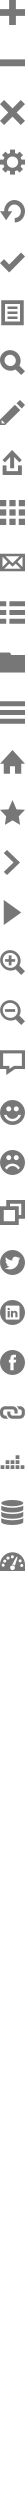
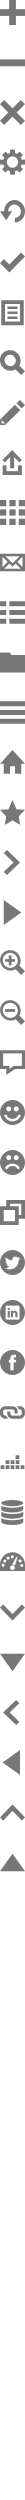
<svg xmlns="http://www.w3.org/2000/svg" version="1.1" id="Layer_1" x="0px" y="0px" viewBox="-10 -208 20 2000" enable-background="new -10 -208 20 2000" xml:space="preserve">
  <path fill="#777777" d="M-2-88.3v2.8c-0.6,0.2-1.2,0.4-1.7,0.7l-1.9-1.9l-2.8,2.8l1.9,1.9c-0.3,0.5-0.5,1.1-0.7,1.7H-10v4h2.8  c0.2,0.6,0.4,1.2,0.7,1.7l-1.9,1.9l2.8,2.8l1.9-1.9c0.5,0.3,1.1,0.5,1.7,0.7v2.8h4v-2.8c0.6-0.2,1.2-0.4,1.7-0.7l1.9,1.9l2.8-2.8  l-1.9-1.9c0.3-0.5,0.5-1.1,0.7-1.7H10v-4H7.2C7-80.9,6.8-81.5,6.5-82l1.9-1.9l-2.8-2.8l-1.9,1.9c-0.5-0.3-1.1-0.5-1.7-0.7v-2.8H-2z   M-4.5-78.3c0-2.5,2-4.5,4.5-4.5s4.5,2,4.5,4.5s-2,4.5-4.5,4.5S-4.5-75.8-4.5-78.3z" />
  <path fill="#777777" d="M1.5-48c-4.5,0-8.2,4-8.2,9H-10l4.9,7.2l4.9-7.2h-3.3c0-3,2.2-5.4,4.9-5.4S6.7-42,6.7-39s-2.2,5.4-4.9,5.4  v3.6c4.5,0,8.2-4,8.2-9S6.1-48,1.5-48z" />
  <path fill="#777777" d="M7.4,118.8L10,116l-4-4l-2.8,2.6L7.4,118.8z M-10,127.7v4.3h4.1l12.1-11.9l-4.3-4.3L-10,127.7z M-6,130.7  h-2.7V128L-6,130.7z" />
  <polygon fill="#777777" points="5,445.1 6.1,451.9 0,448.3 -6.1,451.9 -5.1,445.1 -10,439.8 -3.2,439.5 0,432 3.2,439.5 10,439.8   " />
  <polygon fill="#777777" points="6,482 -4.4,472 -7,474.5 0.8,482 -7,489.5 -4.4,492 " />
  <polygon fill="#777777" points="-2.6,10 10,-2.8 6.8,-6 -2.6,3.6 -6.8,-0.7 -10,2.5 " />
  <path fill="#777777" d="M-7.9,172h3.1h9.2h3.1v-3.1v-4.6H4.4v4.6h-9.2v-4.6h-3.1v4.6L-7.9,172z M-1.8,166.6h3.1v-9l4.2,4.4l1.9-2  l-7.7-8l-7.7,8l1.9,2l4.2-4.4v9H-1.8z" />
  <g>
    <rect x="-10" y="353" fill="#777777" width="20" height="4" />
    <rect x="-10" y="360" fill="#777777" width="20" height="4" />
    <rect x="-10" y="367" fill="#777777" width="20" height="4" />
  </g>
  <polygon fill="#777777" points="10,-200.7 2.7,-200.7 2.7,-208 -2.7,-208 -2.7,-200.7 -10,-200.7 -10,-195.3 -2.7,-195.3 -2.7,-188   2.7,-188 2.7,-195.3 10,-195.3 " />
  <path fill="#777777" d="M10,89l-4.5-4.5c1.7-3.1,1.2-7.2-1.5-9.9c-3.3-3.3-8.5-3.3-11.7-0.2s-3.1,8.4,0.2,11.7  c2.7,2.7,6.7,3.2,9.9,1.5L7,92L10,89z M-5,83.5c-1.8-1.8-1.8-4.6-0.1-6.4s4.6-1.7,6.4,0.1c1.8,1.8,1.8,4.6,0.1,6.4S-3.2,85.2-5,83.5  z" />
  <g>
    <polygon fill="#777777" points="-0.8,556.3 -3,556.3 -3,559.3 -5.9,559.3 -5.9,561.4 -3,561.4 -3,564.3 -0.8,564.3 -0.8,561.4    2.1,561.4 2.1,559.3 -0.8,559.3  " />
    <path fill="#777777" d="M5.5,564.5c1.7-3.1,1.2-7.2-1.5-9.9c-3.3-3.3-8.5-3.3-11.6-0.2c-3.2,3.2-3.1,8.4,0.2,11.6   c2.7,2.7,6.7,3.2,9.9,1.5L7,572l3-3L5.5,564.5z M2.5,564.6c-2.3,2.3-6.1,2.3-8.5-0.1c-2.4-2.4-2.4-6.2-0.1-8.5   c2.3-2.3,6.1-2.3,8.5,0.1C4.8,558.5,4.8,562.3,2.5,564.6z" />
  </g>
  <g>
    <rect x="-5.9" y="599.3" fill="#777777" width="8" height="2.2" />
    <path fill="#777777" d="M5.5,604.5c1.7-3.1,1.2-7.2-1.5-9.9c-3.3-3.3-8.5-3.3-11.6-0.2c-3.2,3.2-3.1,8.4,0.2,11.6   c2.7,2.7,6.7,3.2,9.9,1.5L7,612l3-3L5.5,604.5z M2.5,604.6c-2.3,2.3-6.1,2.3-8.5-0.1c-2.4-2.4-2.4-6.2-0.1-8.5   c2.3-2.3,6.1-2.3,8.5,0.1C4.8,598.5,4.8,602.3,2.5,604.6z" />
  </g>
  <polygon fill="#777777" points="-7,512 7,522 -7,532 " />
  <path fill="#777777" d="M-10,235v14h20v-14H-10z M8,245.6l-4.1-4.1l4.1-4.1V245.6z M0,245.4l2.5-2.5l4.1,4.1H-6.6l4.1-4.1L0,245.4z   M5.6,237L0,242.6l-5.6-5.6H5.6z M-3.9,241.5l-4.1,4.1v-8.2L-3.9,241.5z" />
  <polygon fill="#777777" points="-10,403 -7,403 -7,411 -2,411 -2,405 2,405 2,411 7,411 7,403 10,403 0,392 " />
  <g>
    <rect x="-10" y="192" fill="#777777" width="5" height="5" />
    <rect x="-10" y="199.5" fill="#777777" width="5" height="5" />
    <rect x="-10" y="207" fill="#777777" width="5" height="5" />
    <rect x="-2.5" y="192" fill="#777777" width="5" height="5" />
    <rect x="-2.5" y="199.5" fill="#777777" width="5" height="5" />
    <rect x="-2.5" y="207" fill="#777777" width="5" height="5" />
    <rect x="5" y="192" fill="#777777" width="5" height="5" />
    <rect x="5" y="199.5" fill="#777777" width="5" height="5" />
    <rect x="5" y="207" fill="#777777" width="5" height="5" />
  </g>
  <g>
    <rect x="-10" y="273" fill="#777777" width="5" height="4" />
    <rect x="-10" y="280" fill="#777777" width="5" height="4" />
    <rect x="-10" y="287" fill="#777777" width="5" height="4" />
    <rect x="-2.5" y="273" fill="#777777" width="12.5" height="4" />
    <rect x="-2.5" y="280" fill="#777777" width="12.5" height="4" />
    <rect x="-2.5" y="287" fill="#777777" width="12.5" height="4" />
  </g>
  <g>
    <path fill="#777777" d="M-9,32.2v20H9v-20H-9z M6,49.2H-6v-14H6V49.2z" />
    <rect x="-4" y="37.2" fill="#777777" width="8" height="2" />
    <rect x="-4" y="41.2" fill="#777777" width="8" height="2" />
    <rect x="-4" y="45.2" fill="#777777" width="8" height="2" />
  </g>
  <rect x="-10" y="-160.5" fill="#777777" width="20" height="5.5" />
  <polygon fill="#777777" points="10,-124.7 6.6,-128 0,-121.3 -6.7,-128 -10,-124.7 -3.4,-118 -10,-111.3 -6.7,-108 0,-114.7   6.6,-108 10,-111.3 3.3,-118 " />
  <polygon fill="#777777" points="-2,314 -10,314 -10,330 10,330 10,316 -1,316 " />
  <path fill="#777777" d="M7.5,634.7v10H2H1.2l-0.9,0.5l-2.8,1.9v-2.4h-2h-3v-10H7.5 M10,632.2h-20v15h5v4.8l7-4.8h8V632.2L10,632.2z" />
  <path fill="#777777" d="M0,672c-5.5,0-10,4.5-10,10c0,5.5,4.5,10,10,10s10-4.5,10-10C10,676.5,5.5,672,0,672z M3,677.1  c1.1,0,2,0.9,2,2c0,1.1-0.9,2-2,2s-2-0.9-2-2C1,678,1.9,677.1,3,677.1z M-3,677.1c1.1,0,2,0.9,2,2c0,1.1-0.9,2-2,2s-2-0.9-2-2  C-5,678-4.1,677.1-3,677.1z M0,689.1c-3.2,0-6-2.2-6.8-5.2h2.1c0.7,1.9,2.5,3.2,4.7,3.2s3.9-1.3,4.7-3.2h2.1  C6,686.9,3.2,689.1,0,689.1z" />
  <path fill="#777777" d="M0,712c-5.5,0-10,4.5-10,10c0,5.5,4.5,10,10,10s10-4.5,10-10C10,716.5,5.5,712,0,712z M3,716.1  c1.1,0,2,0.9,2,2c0,1.1-0.9,2-2,2s-2-0.9-2-2C1,717,1.9,716.1,3,716.1z M-3,716.1c1.1,0,2,0.9,2,2c0,1.1-0.9,2-2,2s-2-0.9-2-2  C-5,717-4.1,716.1-3,716.1z M4.5,727.7c-0.8-1.7-2.5-2.9-4.5-2.9s-3.7,1.2-4.5,2.9c-0.6-0.4-1-0.9-1.5-1.5c1.2-2,3.4-3.3,5.9-3.3  s4.7,1.3,5.9,3.3C5.5,726.8,5,727.3,4.5,727.7z" />
  <path fill-rule="evenodd" clip-rule="evenodd" fill="#777777" d="M10,752H-5v5h-5v15H5v-5h5V752z M2,769h-9v-9h9V769z M7,764H5v-7  h-7v-2h9V764z" />
  <path fill-rule="evenodd" clip-rule="evenodd" fill="#777777" d="M5,800c0,0.1,0,0.2,0,0.3c0,3.3-2.5,7.2-7.2,7.2  c-1.4,0-2.8-0.4-3.9-1.1c0.2,0,0.4,0,0.6,0c1.2,0,2.3-0.4,3.1-1.1c-1.1,0-2-0.8-2.4-1.8c0.2,0,0.3,0,0.5,0c0.2,0,0.5,0,0.7-0.1  c-1.2-0.2-2-1.2-2-2.5v0c0.3,0.2,0.7,0.3,1.1,0.3c-0.7-0.5-1.1-1.2-1.1-2.1c0-0.5,0.1-0.9,0.3-1.3c1.2,1.5,3.1,2.5,5.2,2.6  c0-0.2-0.1-0.4-0.1-0.6c0-1.4,1.1-2.5,2.5-2.5c0.7,0,1.4,0.3,1.8,0.8c0.6-0.1,1.1-0.3,1.6-0.6c-0.2,0.6-0.6,1.1-1.1,1.4  c0.5-0.1,1-0.2,1.4-0.4C6,799.2,5.5,799.6,5,800z M0,792c-5.5,0-10,4.5-10,10c0,5.5,4.5,10,10,10s10-4.5,10-10  C10,796.5,5.5,792,0,792z" />
  <g>
    <path fill-rule="evenodd" clip-rule="evenodd" fill="#777777" d="M5.6,846.9c0,0.4-0.4,0.8-0.8,0.8h-9.5c-0.5,0-0.8-0.4-0.8-0.8   v-9.6c0-0.4,0.4-0.8,0.8-0.8h9.5c0.5,0,0.8,0.4,0.8,0.8V846.9z M0,832c-5.5,0-10,4.5-10,10s4.5,10,10,10s10-4.5,10-10   S5.5,832,0,832z" />
    <path fill="#777777" d="M1.9,840.6c-0.9,0-1.3,0.5-1.5,0.8v0h0l0,0v-0.7h-1.7c0,0.5,0,5.1,0,5.1h1.7V843c0-0.2,0-0.3,0.1-0.4   c0.1-0.3,0.4-0.6,0.9-0.6c0.6,0,0.9,0.5,0.9,1.1v2.7h1.7v-2.9C3.9,841.4,3,840.6,1.9,840.6z" />
    <path fill="#777777" d="M-3,838.3c-0.6,0-1,0.4-1,0.9c0,0.5,0.4,0.9,0.9,0.9h0c0.6,0,1-0.4,1-0.9C-2.1,838.7-2.5,838.3-3,838.3z" />
    <rect x="-3.9" y="840.8" fill="#777777" width="1.7" height="5.1" />
  </g>
  <path fill-rule="evenodd" clip-rule="evenodd" fill="#777777" d="M2.6,882H0.9v6.2h-2.6V882h-1.2v-2.2h1.2v-1.4c0-1,0.5-2.6,2.6-2.6  l1.9,0v2.1H1.5c-0.2,0-0.5,0.1-0.5,0.6v1.3h2L2.6,882z M0,872c-5.5,0-10,4.5-10,10c0,5.5,4.5,10,10,10s10-4.5,10-10  C10,876.5,5.5,872,0,872z" />
  <g>
    <path fill="#777777" d="M0,919.5L0,919.5L0,919.5C0,919.5,0,919.5,0,919.5z" />
    <path fill="#777777" d="M5.9,917H3.3c0,0,1.4,0.9,1.6,2.5h0.9h0c0.9,0,1.6,0.7,1.6,1.6v1.7c0,0.9-0.7,1.7-1.6,1.7H0   c-0.9,0-1.7-0.8-1.7-1.7v-1.6h-2.5v1.6c0,0.6,0.1,1.2,0.4,1.7C-3.2,926-1.7,927,0,927h5.8c2.3,0,4.1-1.9,4.1-4.2v-1.7   C10,918.8,8.2,917,5.9,917z" />
    <path fill="#777777" d="M3.8,919.5C3.2,918,1.7,917,0,917h-5.8c-2.3,0-4.2,1.8-4.2,4.1v1.7c0,2.3,1.9,4.2,4.2,4.2h2.5   c0,0-1.3-0.9-1.7-2.5h-0.8c-0.9,0-1.7-0.8-1.7-1.7v-1.7c0-0.9,0.8-1.6,1.7-1.6H0h0c0.9,0,1.6,0.7,1.6,1.6v1.7c0,0,0,0,0,0h2.5   c0,0,0,0,0,0v-1.7C4.2,920.6,4,920,3.8,919.5z" />
  </g>
  <g>
-     <rect x="-9.5" y="964.2" fill-rule="evenodd" clip-rule="evenodd" fill="#787878" width="3" height="3" />
-     <rect x="-5.5" y="964.2" fill-rule="evenodd" clip-rule="evenodd" fill="#787878" width="3" height="3" />
-     <rect x="-1.5" y="964.2" fill-rule="evenodd" clip-rule="evenodd" fill="#787878" width="3" height="3" />
-     <rect x="2.5" y="964.2" fill-rule="evenodd" clip-rule="evenodd" fill="#787878" width="3" height="3" />
-     <rect x="-5.5" y="960.2" fill-rule="evenodd" clip-rule="evenodd" fill="#787878" width="3" height="3" />
-     <rect x="-1.5" y="960.2" fill-rule="evenodd" clip-rule="evenodd" fill="#787878" width="3" height="3" />
-     <rect x="2.5" y="960.2" fill-rule="evenodd" clip-rule="evenodd" fill="#787878" width="3" height="3" />
-     <rect x="2.5" y="956.2" fill-rule="evenodd" clip-rule="evenodd" fill="#787878" width="3" height="3" />
-     <rect x="6.5" y="964.2" fill-rule="evenodd" clip-rule="evenodd" fill="#787878" width="3" height="3" />
+     <rect x="-9.5" y="964.2" fill-rule="evenodd" clip-rule="evenodd" fill="#777777" width="3" height="3" />
+     <rect x="-5.5" y="964.2" fill-rule="evenodd" clip-rule="evenodd" fill="#777777" width="3" height="3" />
+     <rect x="-1.5" y="964.2" fill-rule="evenodd" clip-rule="evenodd" fill="#777777" width="3" height="3" />
+     <rect x="2.5" y="964.2" fill-rule="evenodd" clip-rule="evenodd" fill="#777777" width="3" height="3" />
+     <rect x="-5.5" y="960.2" fill-rule="evenodd" clip-rule="evenodd" fill="#777777" width="3" height="3" />
+     <rect x="-1.5" y="960.2" fill-rule="evenodd" clip-rule="evenodd" fill="#777777" width="3" height="3" />
+     <rect x="2.5" y="960.2" fill-rule="evenodd" clip-rule="evenodd" fill="#777777" width="3" height="3" />
+     <rect x="2.5" y="956.2" fill-rule="evenodd" clip-rule="evenodd" fill="#777777" width="3" height="3" />
+     <rect x="6.5" y="964.2" fill-rule="evenodd" clip-rule="evenodd" fill="#777777" width="3" height="3" />
  </g>
  <g>
    <g>
      <ellipse fill="#777777" cx="-0.2" cy="994.5" rx="8.8" ry="2.5" />
    </g>
    <path fill="#777777" d="M-0.2,998.2c-0.8,0-6.3-0.1-8.8-1.7v3c0,1.4,3.9,2.5,8.8,2.5s8.8-1.1,8.8-2.5v-3   C6,998.2,0.5,998.2-0.2,998.2z" />
    <path fill="#777777" d="M-0.2,1003.2c-0.8,0-6.3-0.1-8.8-1.7v3c0,1.4,3.9,2.5,8.8,2.5s8.8-1.1,8.8-2.5v-3   C6,1003.2,0.5,1003.2-0.2,1003.2z" />
    <path fill="#777777" d="M-0.2,1008.2c-0.8,0-6.3-0.1-8.8-1.7v3c0,1.4,3.9,2.5,8.8,2.5s8.8-1.1,8.8-2.5v-3   C6,1008.2,0.5,1008.2-0.2,1008.2z" />
  </g>
  <path fill="#777777" d="M0,1033.8c-5.5,0-10,4.5-10,10v5h20v-5C10,1038.2,5.5,1033.8,0,1033.8z M-0.1,1036.2c0.7,0,1.2,0.6,1.2,1.2  c0,0.3-0.1,0.6-0.3,0.9c-0.2,0.2-0.6,0.4-0.9,0.4h0c-0.7,0-1.2-0.5-1.2-1.2C-1.3,1036.8-0.8,1036.2-0.1,1036.2z M-7.4,1045.4  L-7.4,1045.4c-0.5,0-0.8-0.2-1-0.5c-0.2-0.3-0.3-0.6-0.3-0.9c0.1-0.6,0.6-1.1,1.2-1.1l0.1,0c0.3,0,0.6,0.2,0.8,0.5  c0.2,0.3,0.3,0.6,0.3,0.9C-6.3,1044.9-6.8,1045.4-7.4,1045.4z M-5.2,1041.5c-0.3,0.4-0.6,0.6-1,0.6c-0.3,0-0.5-0.1-0.7-0.2  c-0.2-0.2-0.4-0.4-0.5-0.8c-0.1-0.3,0-0.7,0.2-0.9c0.4-0.6,1.2-0.7,1.7-0.3C-4.9,1040.2-4.8,1040.9-5.2,1041.5z M-3,1039.5  c-0.2,0.1-0.4,0.2-0.6,0.2c-0.5,0-0.9-0.3-1.1-0.6c-0.3-0.6-0.1-1.4,0.5-1.7c0.6-0.3,1.4-0.1,1.7,0.5  C-2.1,1038.4-2.3,1039.2-3,1039.5z M0,1048.1c-1,0-1.9-0.8-1.9-1.9c0-1,0.8-1.9,1.9-1.9s1.9,0.8,1.9,1.9  C1.9,1047.3,1,1048.1,0,1048.1z M3.8,1038.7l-1.9,5.9c-0.5-0.5-1.1-0.9-1.9-0.9c-0.1,0-0.2,0-0.3,0l3-5.5c0.3-0.6,0.8-1,1.1-0.9  C4,1037.5,4,1038.1,3.8,1038.7z M5.1,1041.4c-0.2-0.3-0.3-0.6-0.2-0.9c0.1-0.3,0.2-0.6,0.5-0.8c0.6-0.4,1.4-0.2,1.7,0.3  c0.2,0.3,0.3,0.6,0.2,0.9c-0.1,0.3-0.2,0.6-0.5,0.8c-0.2,0.2-0.5,0.2-0.7,0.2C5.7,1041.9,5.3,1041.7,5.1,1041.4z M8.1,1045.4  c-0.2,0.2-0.5,0.2-0.7,0.2c-0.4,0-0.8-0.2-1-0.5c-0.2-0.3-0.3-0.6-0.2-0.9c0.1-0.3,0.2-0.6,0.5-0.8c0.6-0.4,1.4-0.2,1.7,0.3  c0.2,0.3,0.3,0.6,0.2,0.9C8.6,1044.9,8.4,1045.2,8.1,1045.4z" />
+   <polygon fill="#777777" points="0,1088.5 10,1078.1 7.5,1075.5 0,1083.3 -7.5,1075.5 -10,1078.1 " />
+   <polygon fill="#777777" points="10,1115 0,1129 -10,1115 " />
+   <polygon fill="#777777" points="0,1235.5 10,1245.9 7.5,1248.5 0,1240.7 -7.5,1248.5 -10,1245.9 " />
+   <polygon fill="#777777" points="10,1289 0,1275 -10,1289 " />
+   <polygon fill="#777777" points="-7.5,1162 2.9,1172 5.5,1169.5 -2.3,1162 5.5,1154.5 2.9,1152 " />
+   <polygon fill="#777777" points="6,1212 -8,1202 6,1192 " />
</svg>
